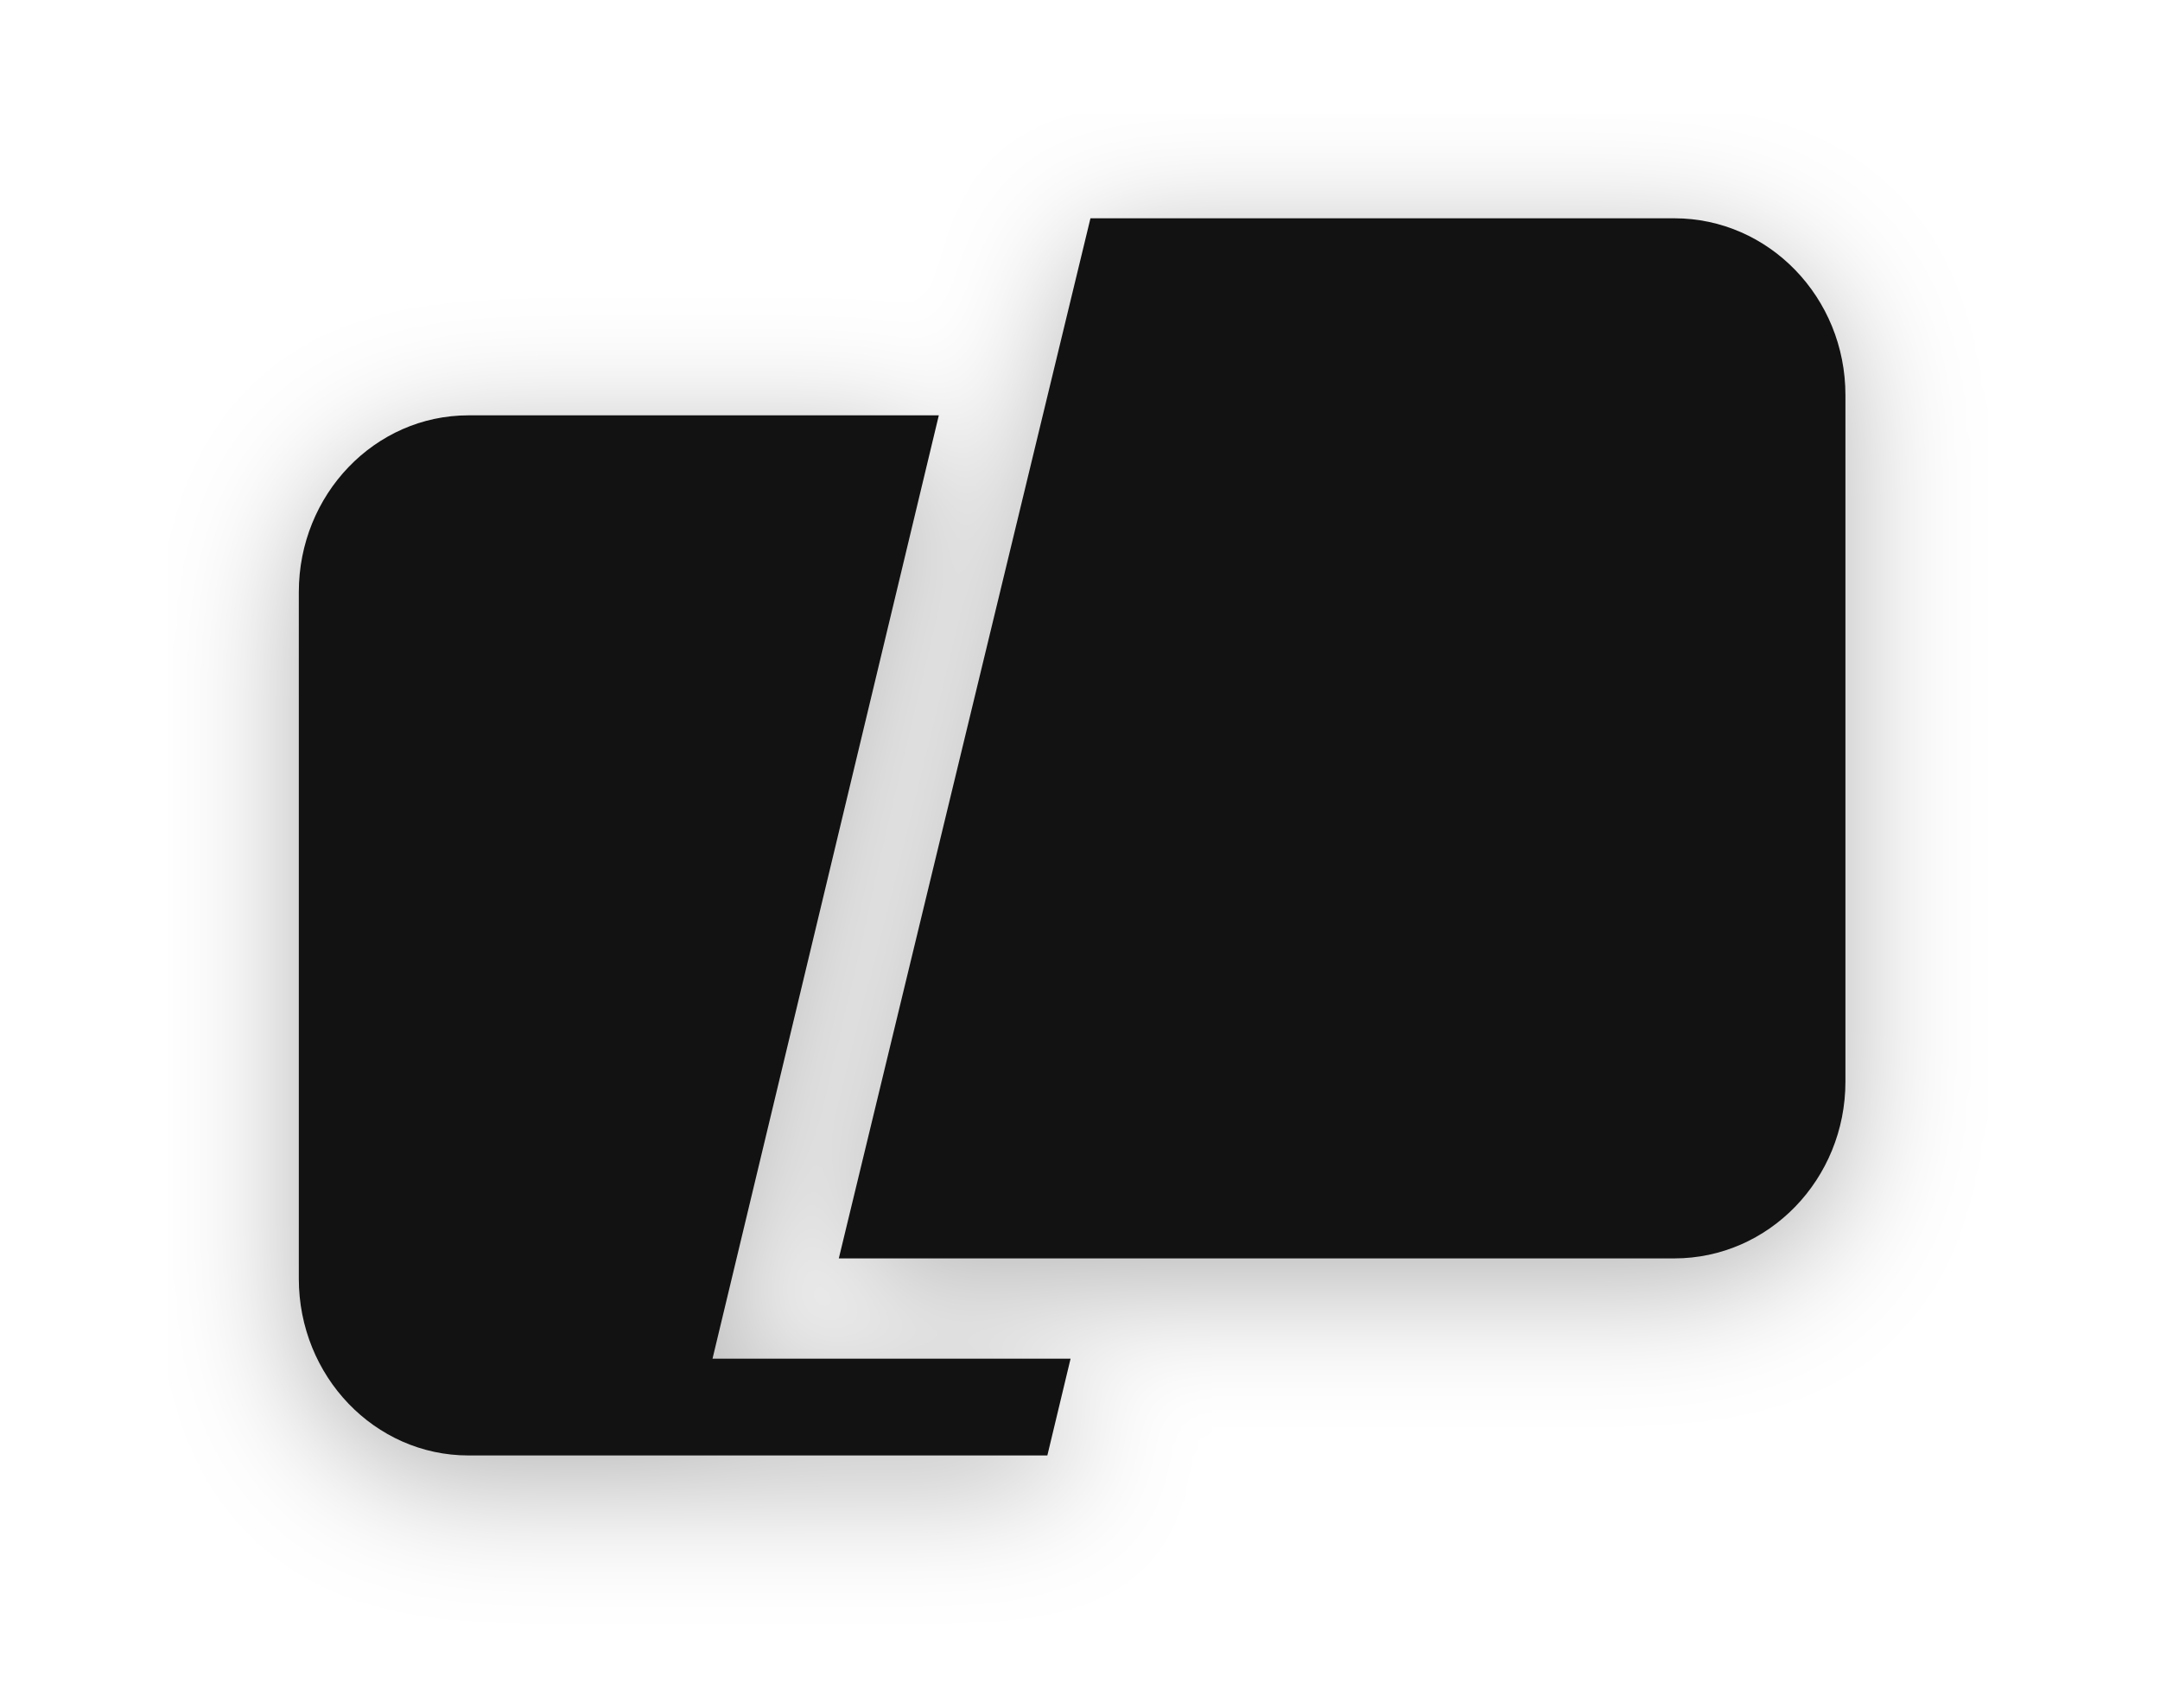
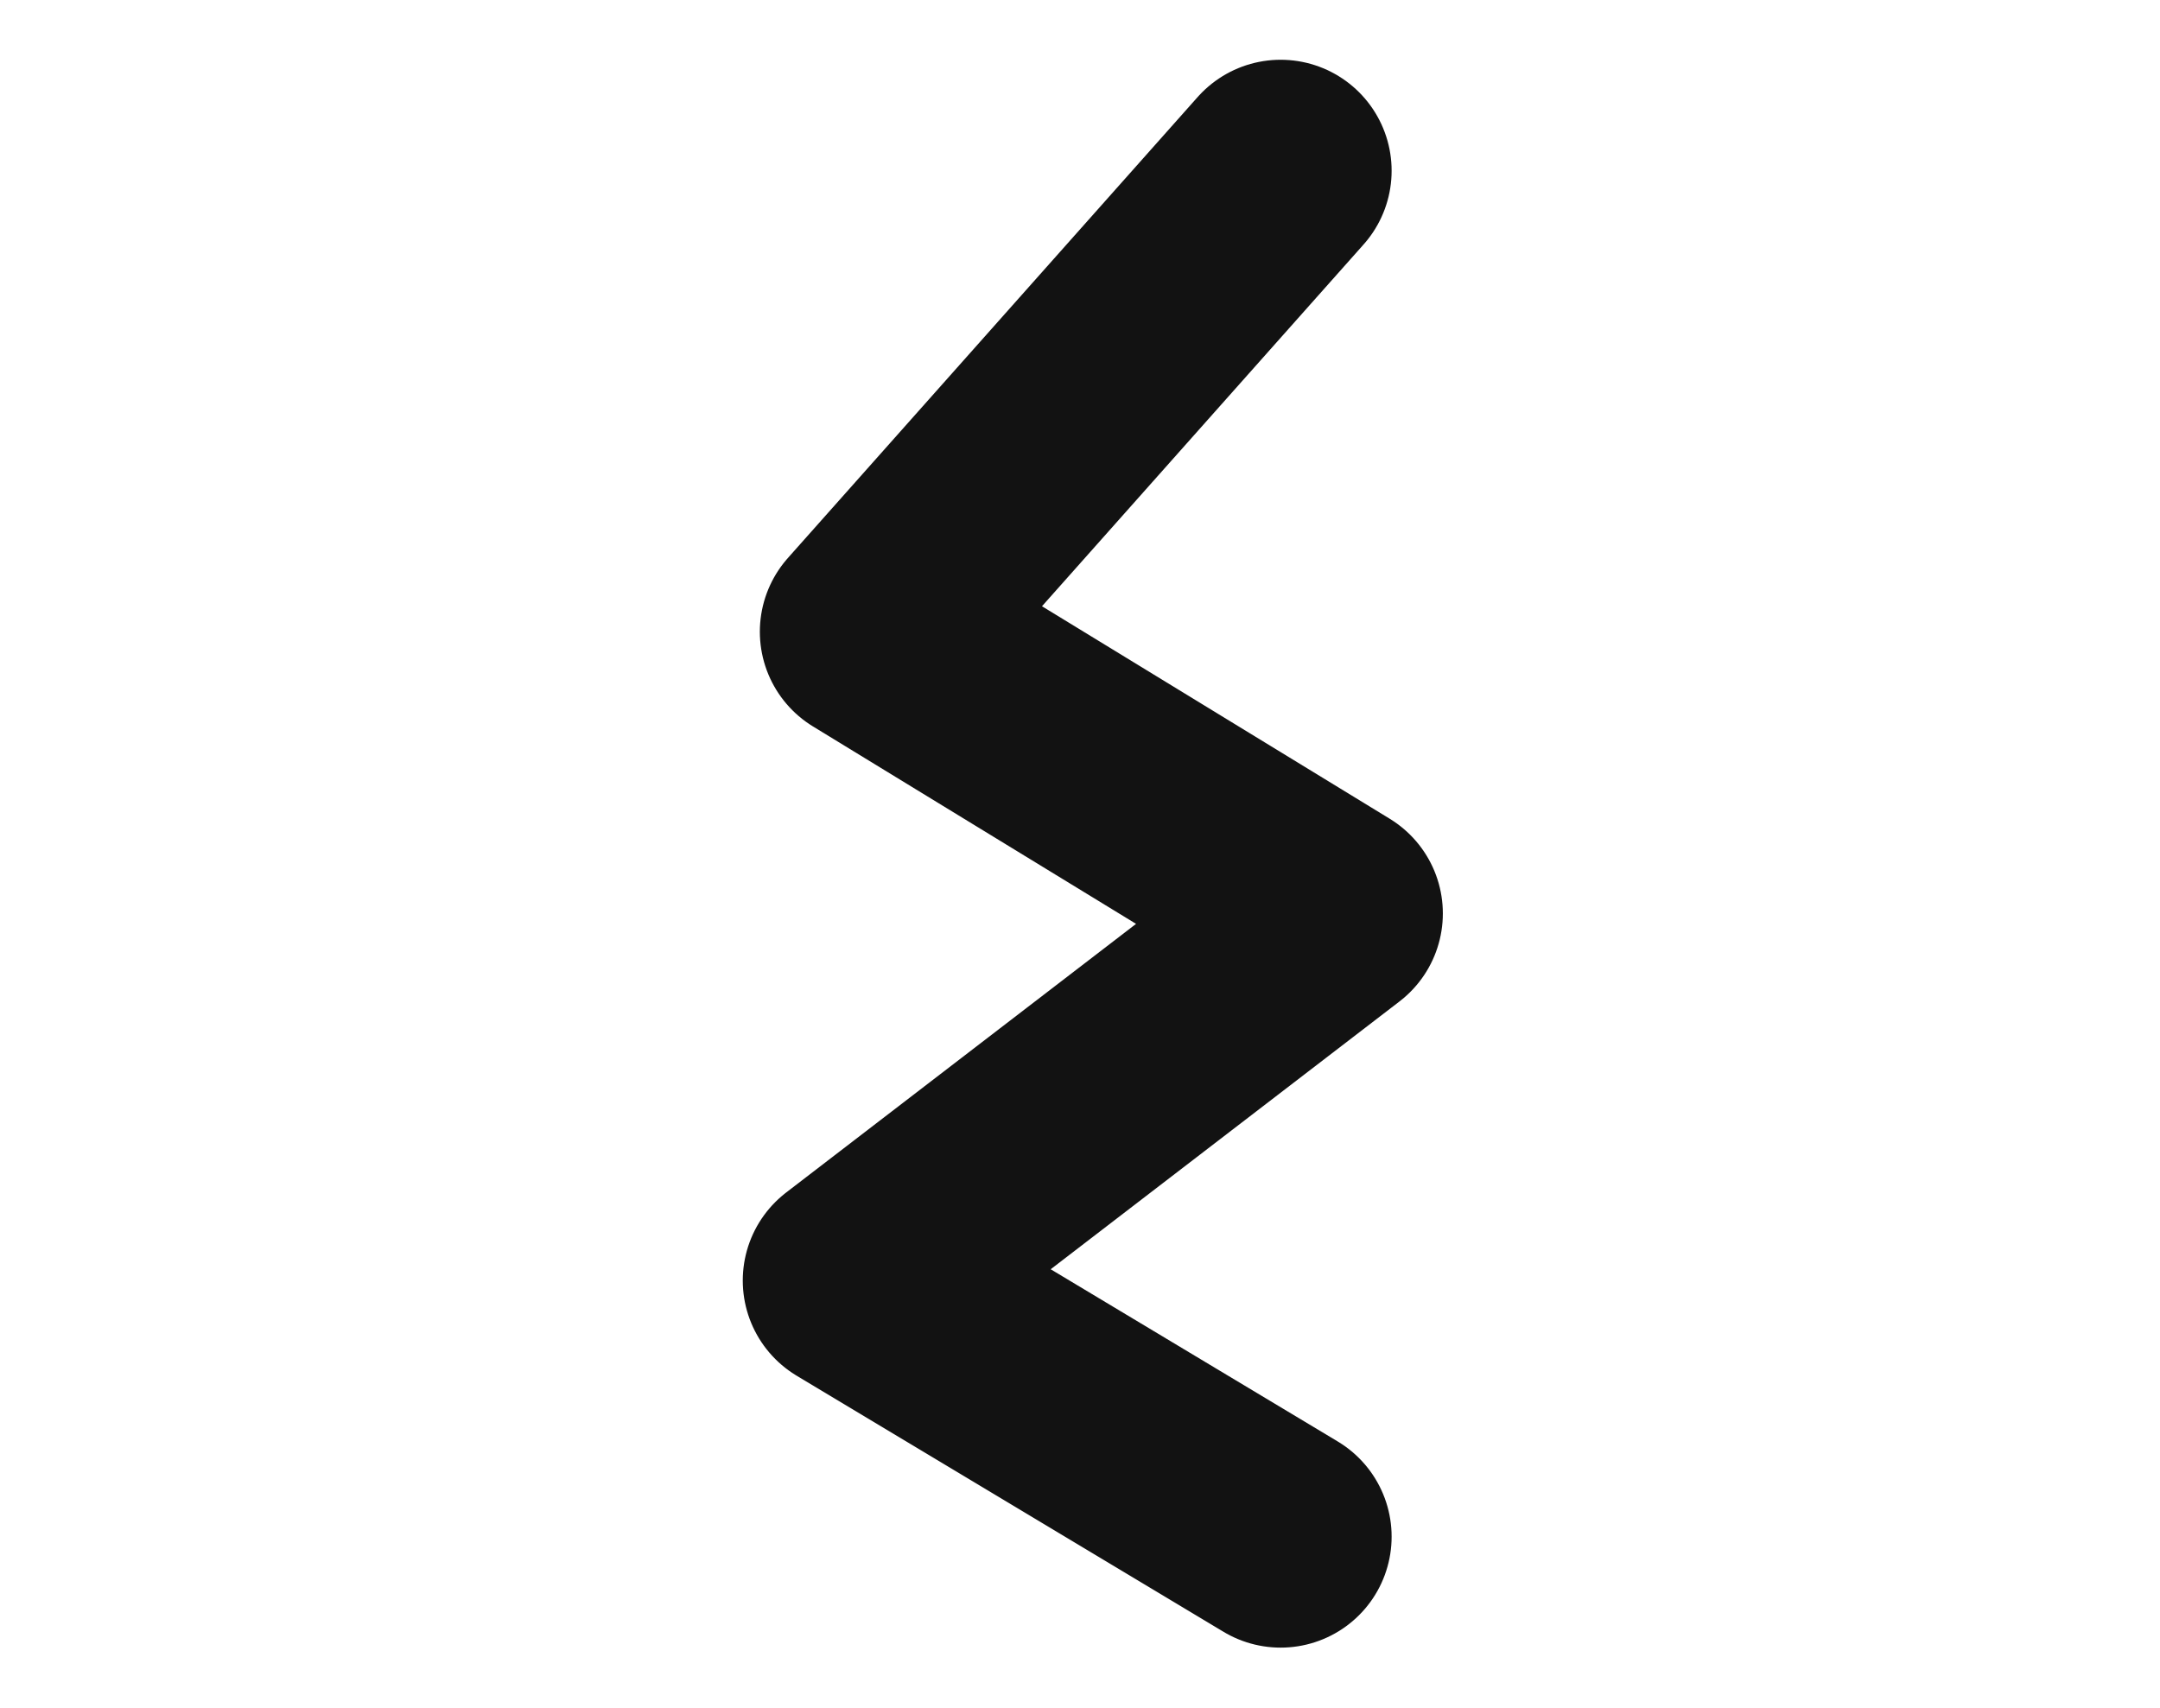
<svg xmlns="http://www.w3.org/2000/svg" width="253" height="200" viewBox="0 0 253 200" fill="none">
-   <g filter="url(#filter0_d_8_35)">
-     <path d="M127.725 25.57H196.111C207.181 25.57 216.155 34.843 216.155 46.282V126.695C216.155 138.134 207.181 147.407 196.111 147.407H98.249L127.725 25.57Z" fill="#121212" />
-     <path d="M109.963 48.652H54.873C43.898 48.652 35 57.925 35 69.364V149.777C35 161.216 43.898 170.489 54.873 170.489H122.676L125.395 159.154H83.456L109.963 48.652Z" fill="#121212" />
-   </g>
-   <defs>
-     <filter id="filter0_d_8_35" x="19.784" y="13.398" width="213.567" height="178.914" filterUnits="userSpaceOnUse" color-interpolation-filters="sRGB">
-       <feFlood flood-opacity="0" result="BackgroundImageFix" />
-       <feColorMatrix in="SourceAlpha" type="matrix" values="0 0 0 0 0 0 0 0 0 0 0 0 0 0 0 0 0 0 127 0" result="hardAlpha" />
-       <feOffset dy="3.043" />
-       <feGaussianBlur stdDeviation="7.608" />
-       <feColorMatrix type="matrix" values="0 0 0 0 0 0 0 0 0 0 0 0 0 0 0 0 0 0 0.3 0" />
-       <feBlend mode="normal" in2="BackgroundImageFix" result="effect1_dropShadow_8_35" />
-       <feBlend mode="normal" in="SourceGraphic" in2="effect1_dropShadow_8_35" result="shape" />
-     </filter>
-   </defs>
+   <path d="M150,20 L102,74 L156,107 L100,150 L150,180" stroke="#121212" stroke-width="26" stroke-linecap="round" stroke-linejoin="round" fill="none" />
</svg>
